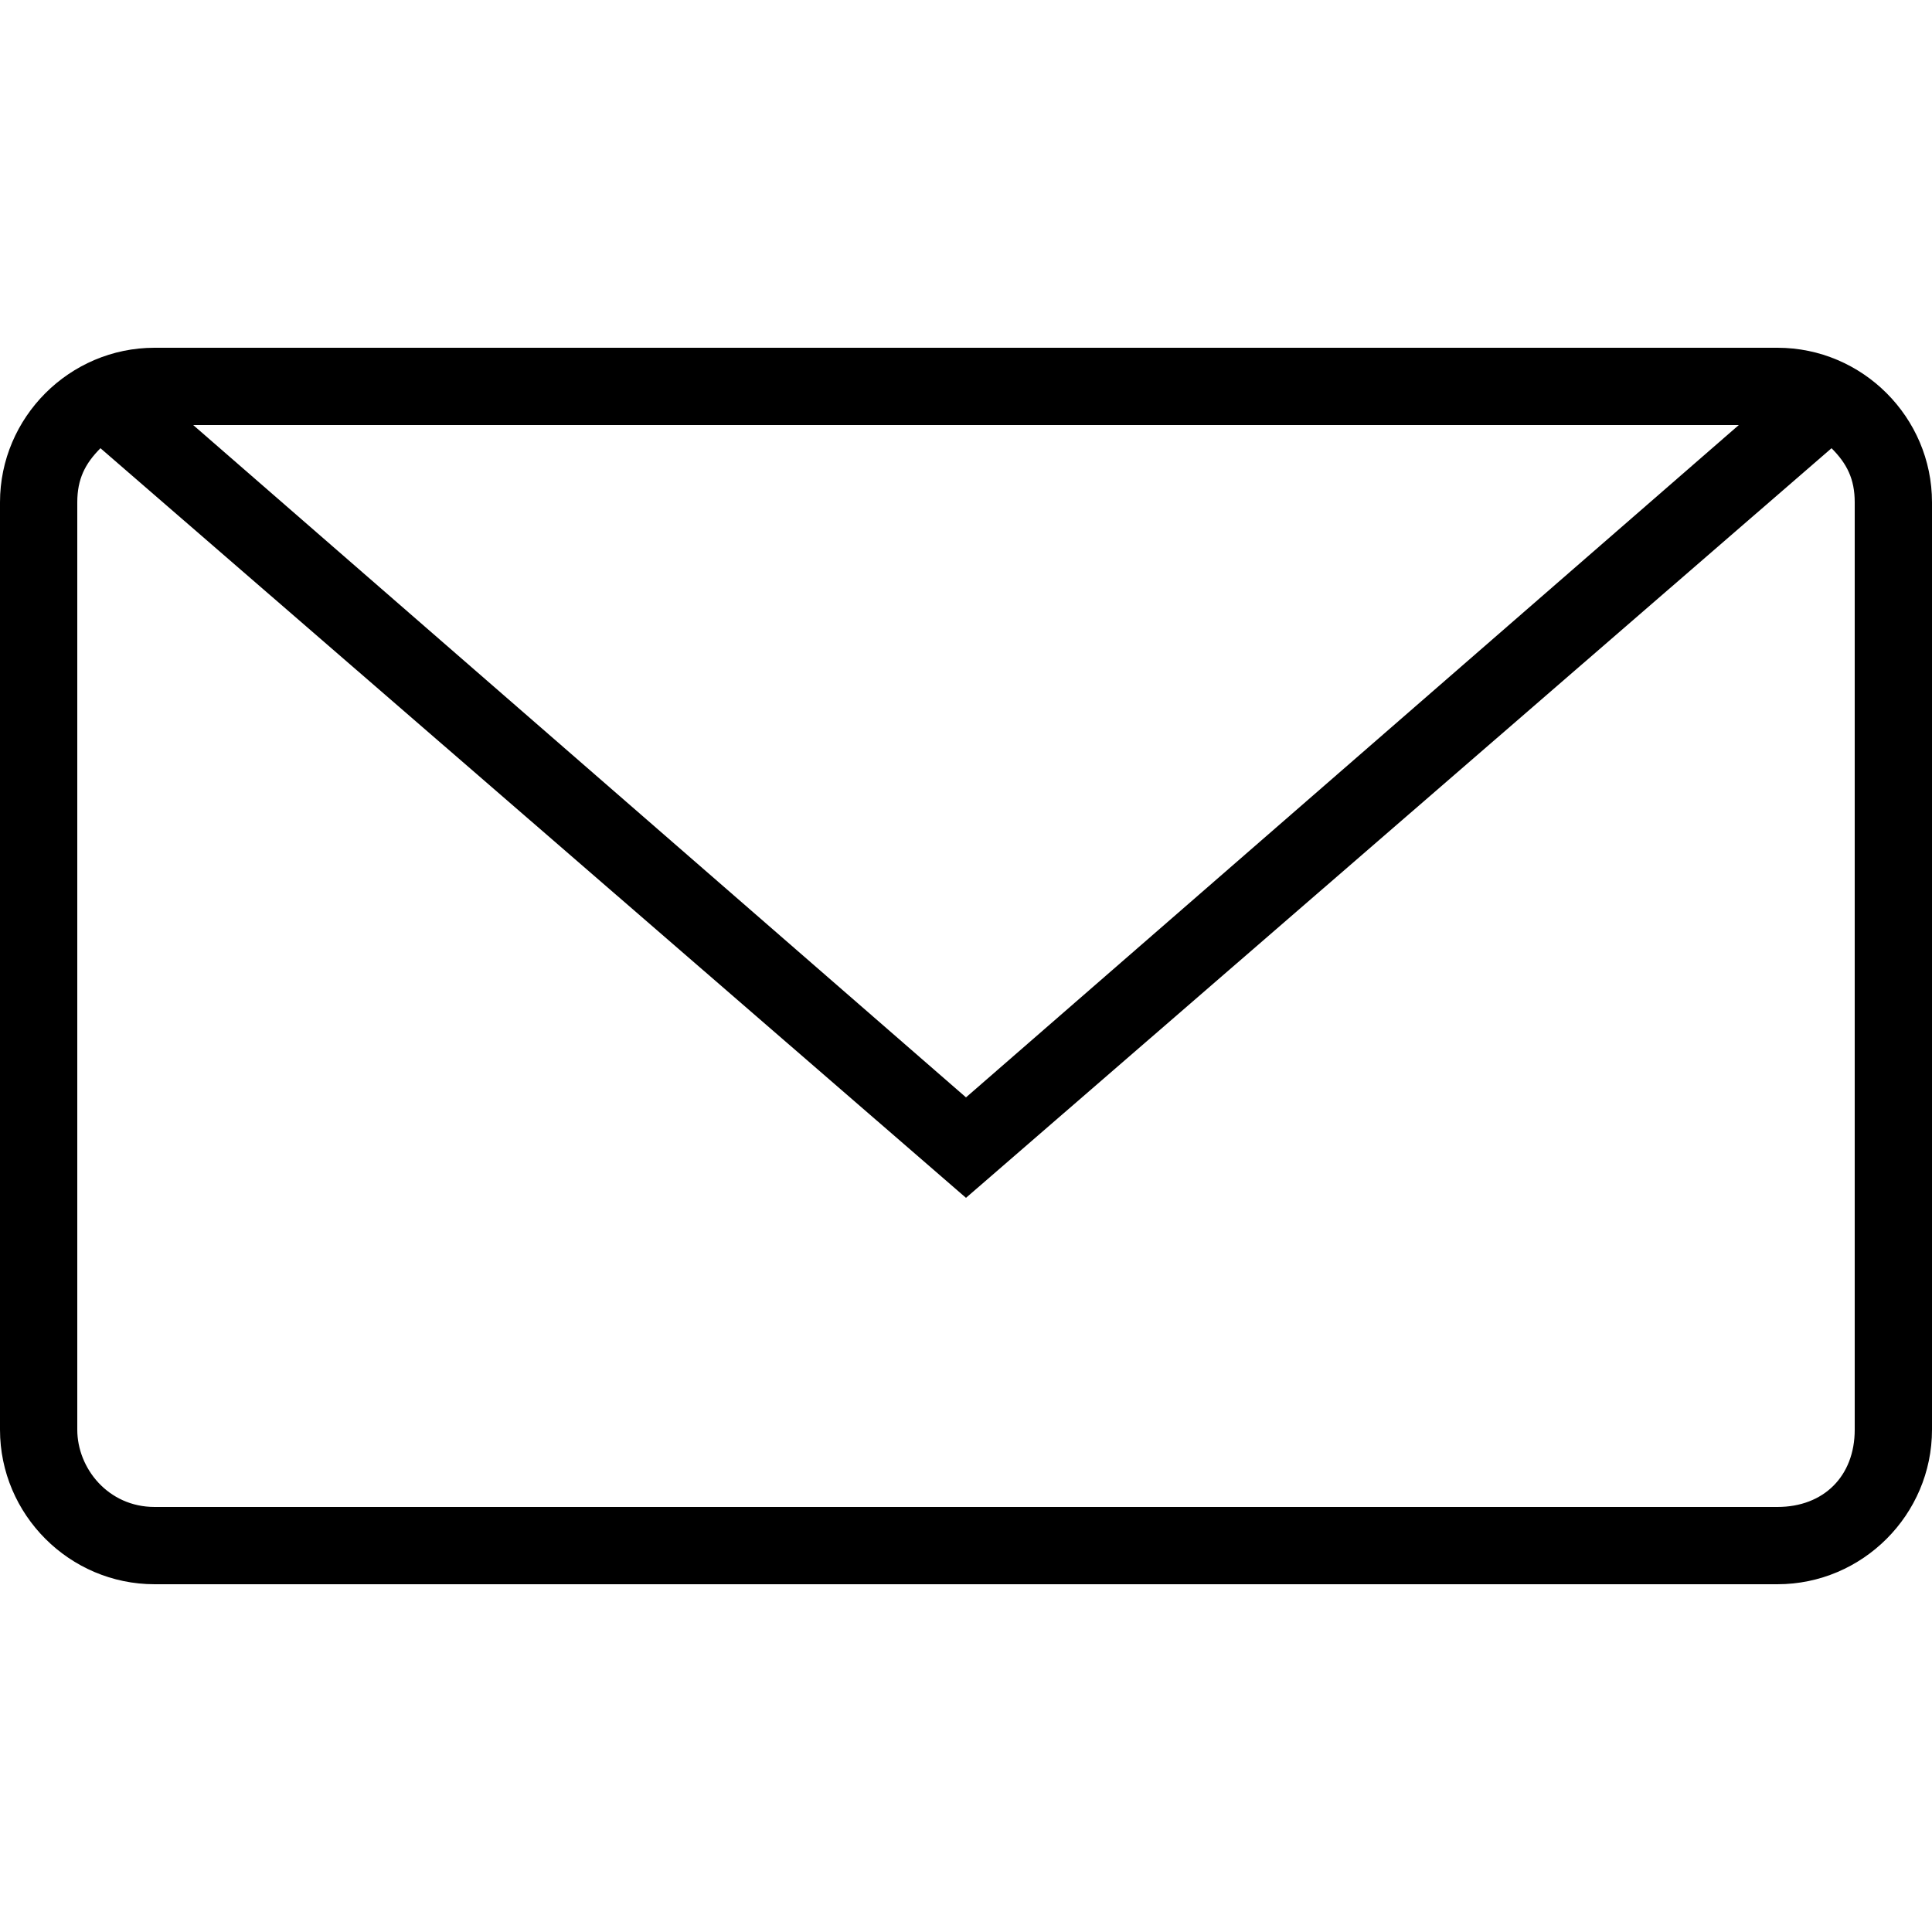
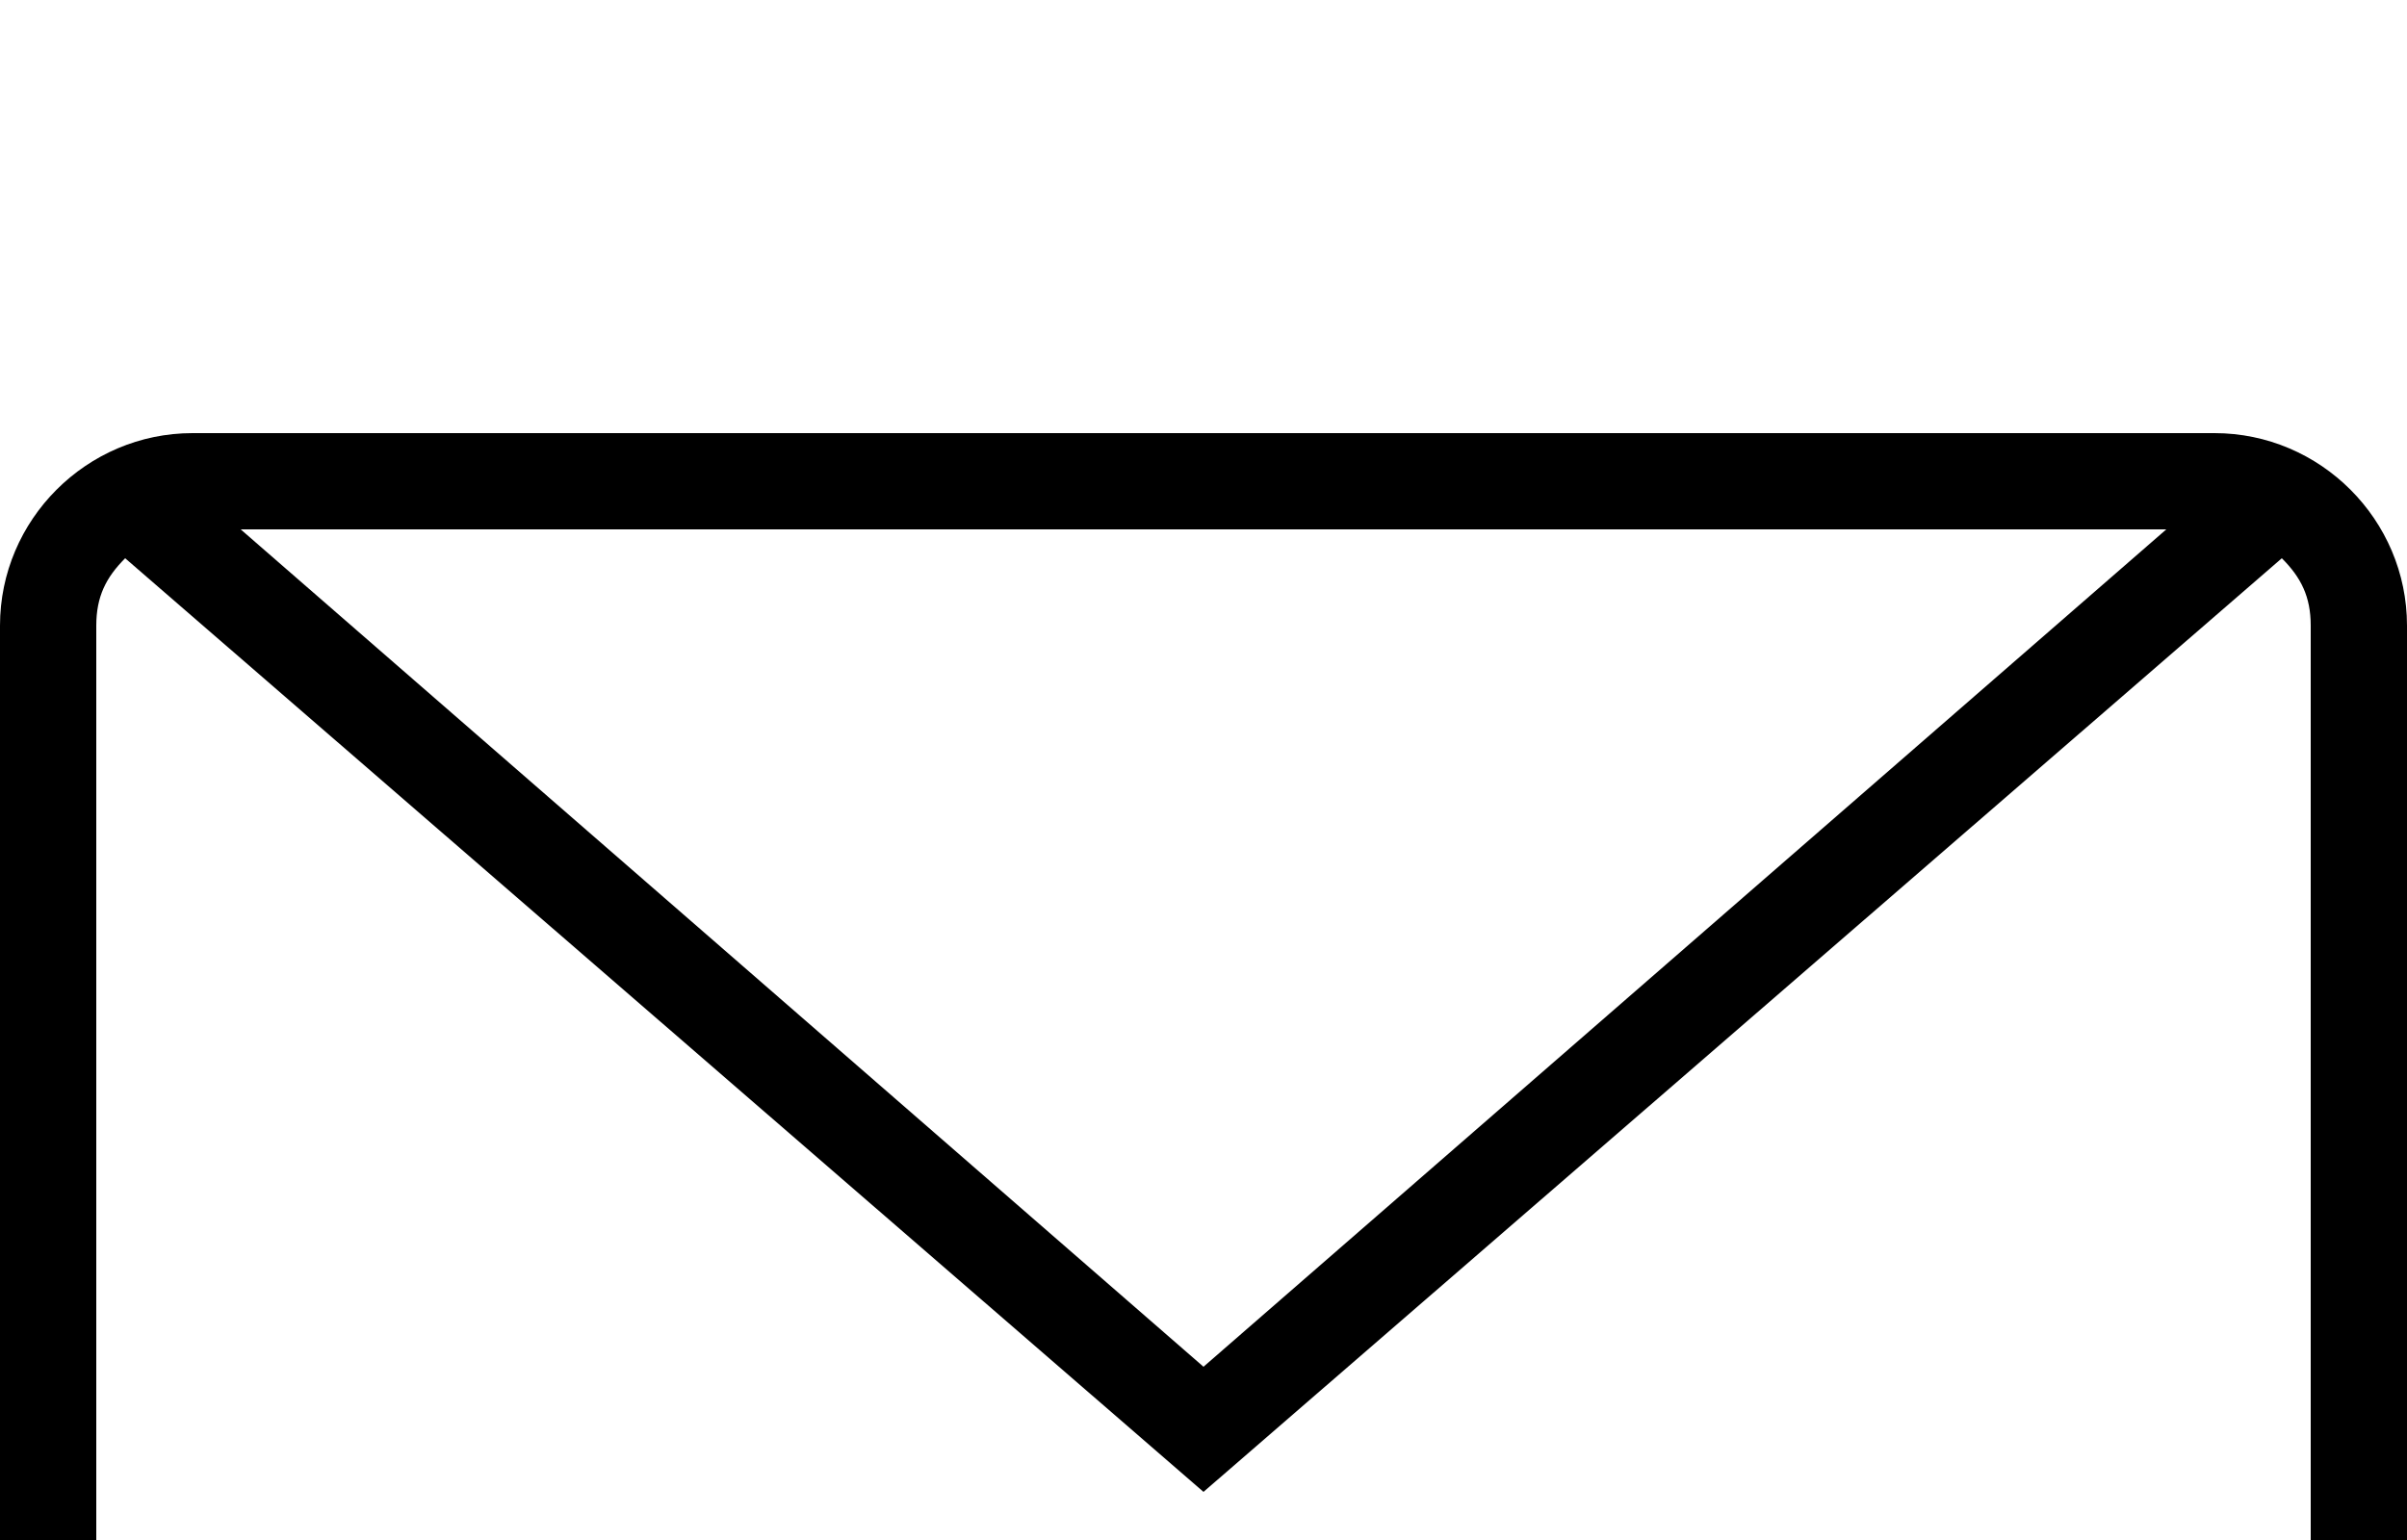
- <svg xmlns="http://www.w3.org/2000/svg" version="1.1" id="Capa_1" x="0px" y="0px" width="478.125px" height="478.125px" viewBox="0 0 478.125 478.125" xml:space="preserve">
+ <svg xmlns="http://www.w3.org/2000/svg" version="1.1" id="Capa_1" x="0px" y="0px" xml:space="preserve">
  <g>
    <path d="M439.875,86.062H38.25C17.212,86.062,0,103.275,0,124.312v229.5c0,21.037,17.212,38.25,38.25,38.25h401.625   c21.037,0,38.25-17.213,38.25-38.25v-229.5C478.125,103.275,460.912,86.062,439.875,86.062z M430.312,105.188l-191.25,166.388   L47.812,105.188H430.312z M459,353.812c0,11.475-7.65,19.125-19.125,19.125H38.25c-11.475,0-19.125-9.562-19.125-19.125v-229.5   c0-5.737,1.913-9.562,5.737-13.388l214.2,185.513l214.2-185.513c3.825,3.825,5.737,7.65,5.737,13.388V353.812z" />
  </g>
</svg>
